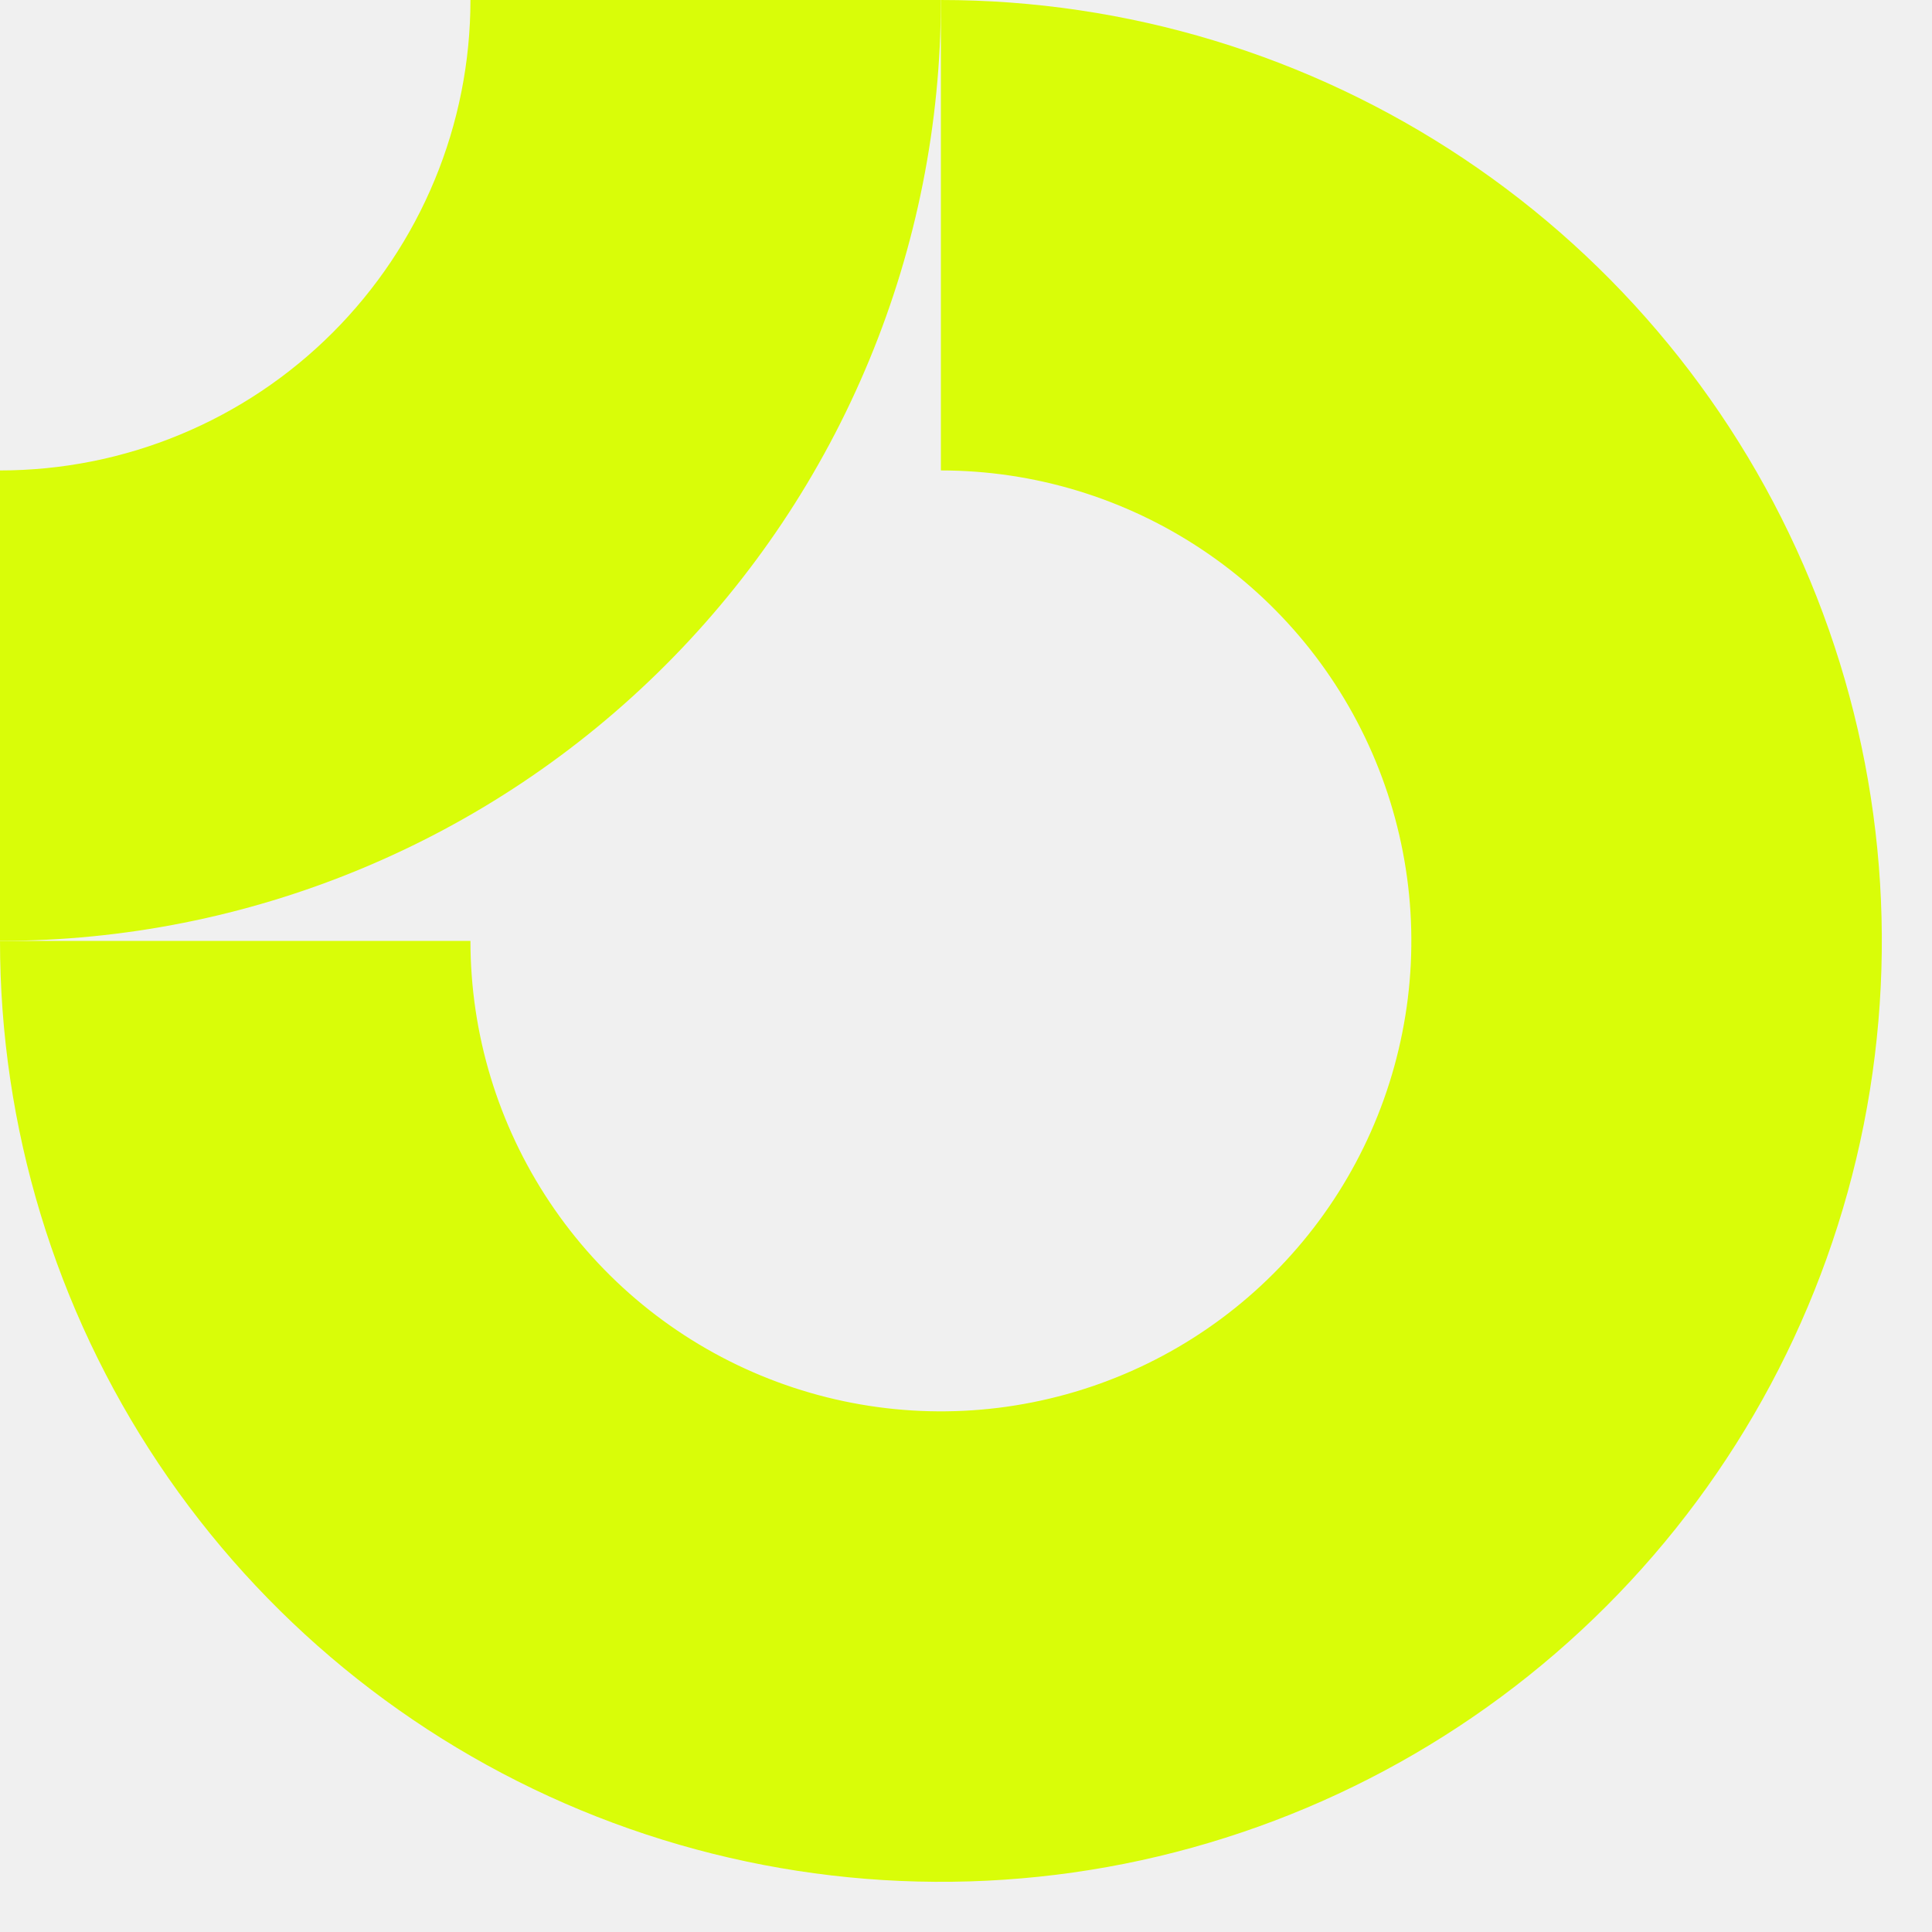
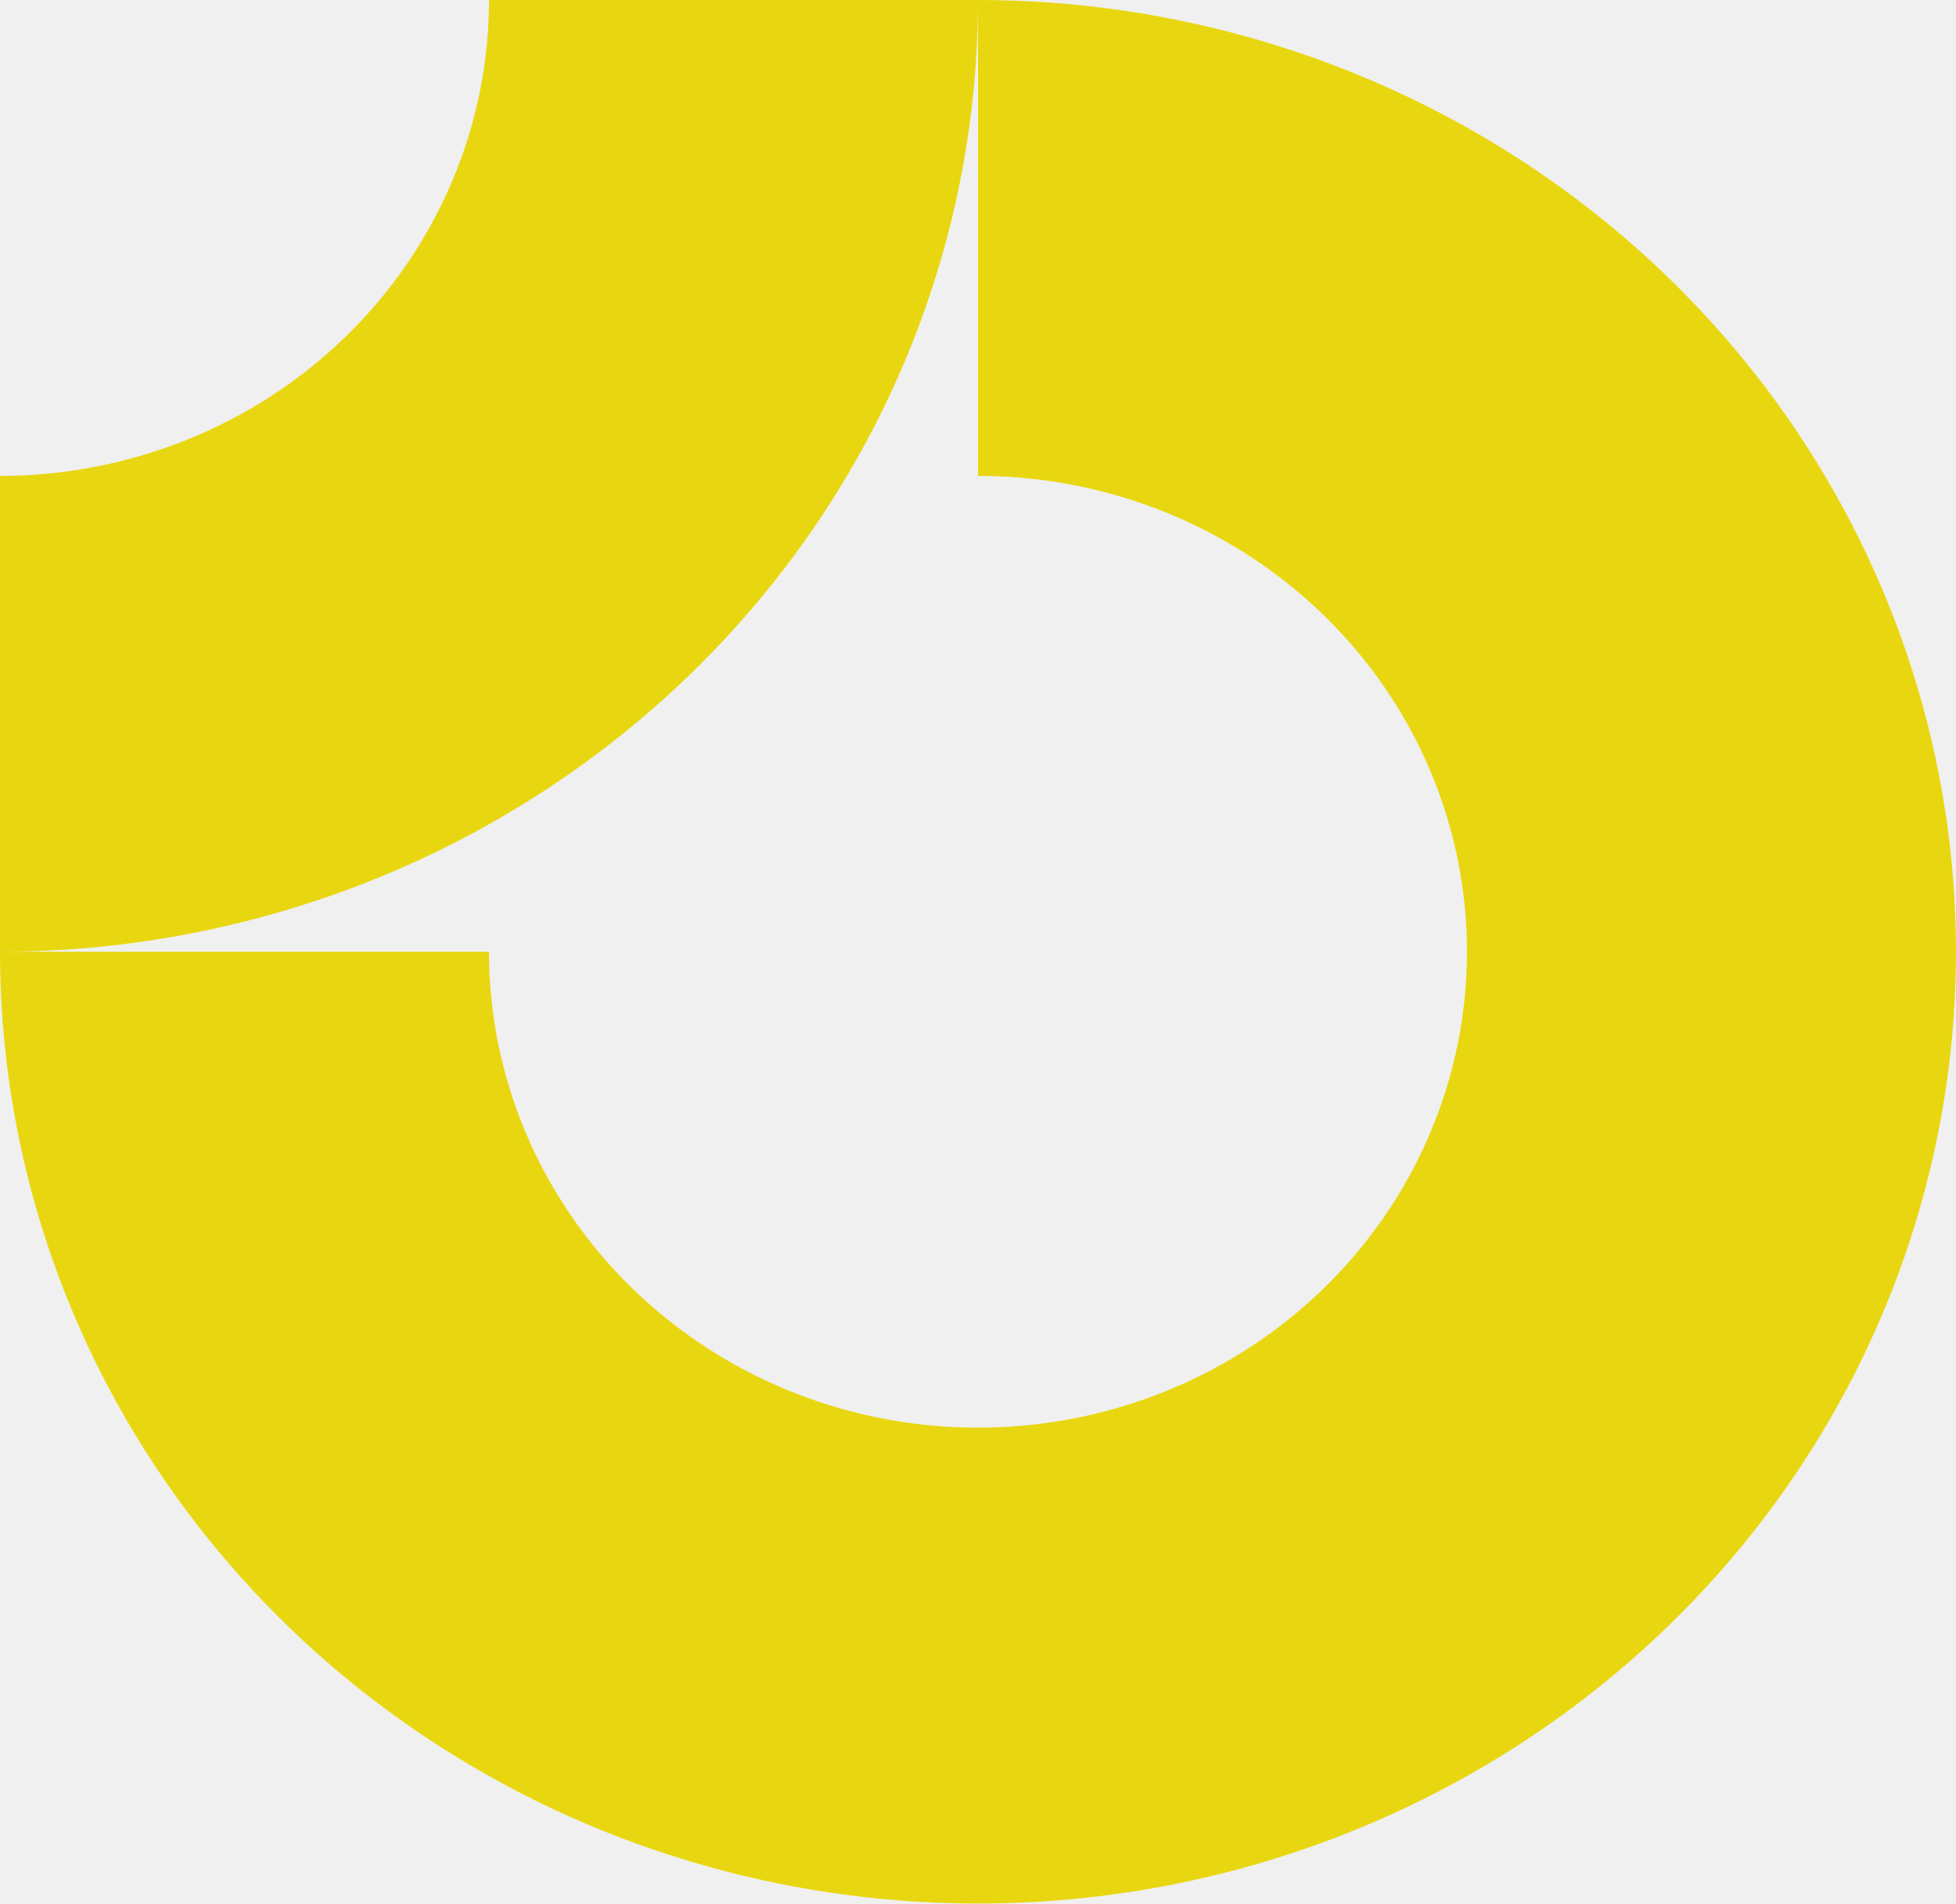
- <svg xmlns="http://www.w3.org/2000/svg" width="28" height="28" viewBox="0 0 28 28" fill="none">
-   <g clip-path="url(#clip0_2440_11228)">
-     <path fill-rule="evenodd" clip-rule="evenodd" d="M17.424 7.967C16.303 7.218 14.985 6.818 13.636 6.818V0C16.333 0 18.97 0.8 21.212 2.298C23.455 3.796 25.203 5.926 26.235 8.418C27.267 10.91 27.537 13.651 27.011 16.297C26.484 18.942 25.186 21.372 23.279 23.279C21.372 25.186 18.942 26.484 16.297 27.011C13.651 27.537 10.91 27.267 8.418 26.235C5.926 25.203 3.796 23.455 2.298 21.212C0.8 18.97 0 16.333 0 13.636H6.818C6.818 14.985 7.218 16.303 7.967 17.424C8.716 18.546 9.781 19.419 11.027 19.935C12.273 20.451 13.644 20.587 14.966 20.323C16.289 20.06 17.504 19.411 18.457 18.457C19.411 17.504 20.06 16.289 20.323 14.966C20.587 13.644 20.451 12.273 19.935 11.027C19.419 9.781 18.546 8.716 17.424 7.967Z" fill="#D9FD08" />
-     <path fill-rule="evenodd" clip-rule="evenodd" d="M6.818 2.95311e-06C6.818 0.895 6.642 1.782 6.299 2.609C5.957 3.436 5.454 4.188 4.821 4.821C4.188 5.454 3.436 5.957 2.609 6.299C1.782 6.642 0.895 6.818 2.98028e-07 6.818L0 13.636C1.791 13.636 3.564 13.284 5.218 12.598C6.873 11.913 8.376 10.909 9.642 9.642C10.909 8.376 11.913 6.873 12.598 5.218C13.284 3.564 13.636 1.791 13.636 0L6.818 2.95311e-06Z" fill="#D9FD08" />
+ <svg xmlns="http://www.w3.org/2000/svg" width="37" height="36" viewBox="0 0 37 36" fill="none">
+   <g clip-path="url(#clip0_2840_16229)">
+     <path fill-rule="evenodd" clip-rule="evenodd" d="M23.639 10.517C22.118 9.528 20.329 9 18.5 9V0C22.159 0 25.736 1.056 28.778 3.034C31.82 5.011 34.191 7.823 35.592 11.112C36.992 14.401 37.358 18.02 36.645 21.512C35.931 25.003 34.169 28.211 31.581 30.728C28.994 33.245 25.698 34.96 22.109 35.654C18.52 36.349 14.801 35.992 11.42 34.63C8.04 33.267 5.151 30.96 3.118 28C1.085 25.04 0 21.56 0 18H9.25C9.25 19.78 9.793 21.52 10.809 23C11.825 24.48 13.27 25.634 14.96 26.315C16.65 26.996 18.51 27.174 20.305 26.827C22.099 26.48 23.747 25.623 25.041 24.364C26.334 23.105 27.215 21.502 27.572 19.756C27.929 18.01 27.746 16.2 27.046 14.556C26.346 12.911 25.16 11.506 23.639 10.517Z" fill="#E8D710" />
+     <path fill-rule="evenodd" clip-rule="evenodd" d="M9.25 3.89813e-06C9.25 1.182 9.011 2.352 8.546 3.444C8.081 4.536 7.4 5.528 6.541 6.364C5.682 7.2 4.662 7.863 3.54 8.315C2.418 8.767 1.215 9 4.04327e-07 9L0 18C2.429 18 4.835 17.534 7.08 16.63C9.324 15.725 11.364 14.399 13.081 12.728C14.799 11.056 16.162 9.072 17.092 6.888C18.021 4.704 18.5 2.364 18.5 0L9.25 3.89813e-06Z" fill="#E8D710" />
  </g>
  <defs>
-     <clipPath id="clip0_2440_11228">
-       <rect width="27.273" height="27.273" fill="white" />
+     <clipPath id="clip0_2840_16229">
+       <rect width="37" height="36" fill="white" />
    </clipPath>
  </defs>
</svg>
